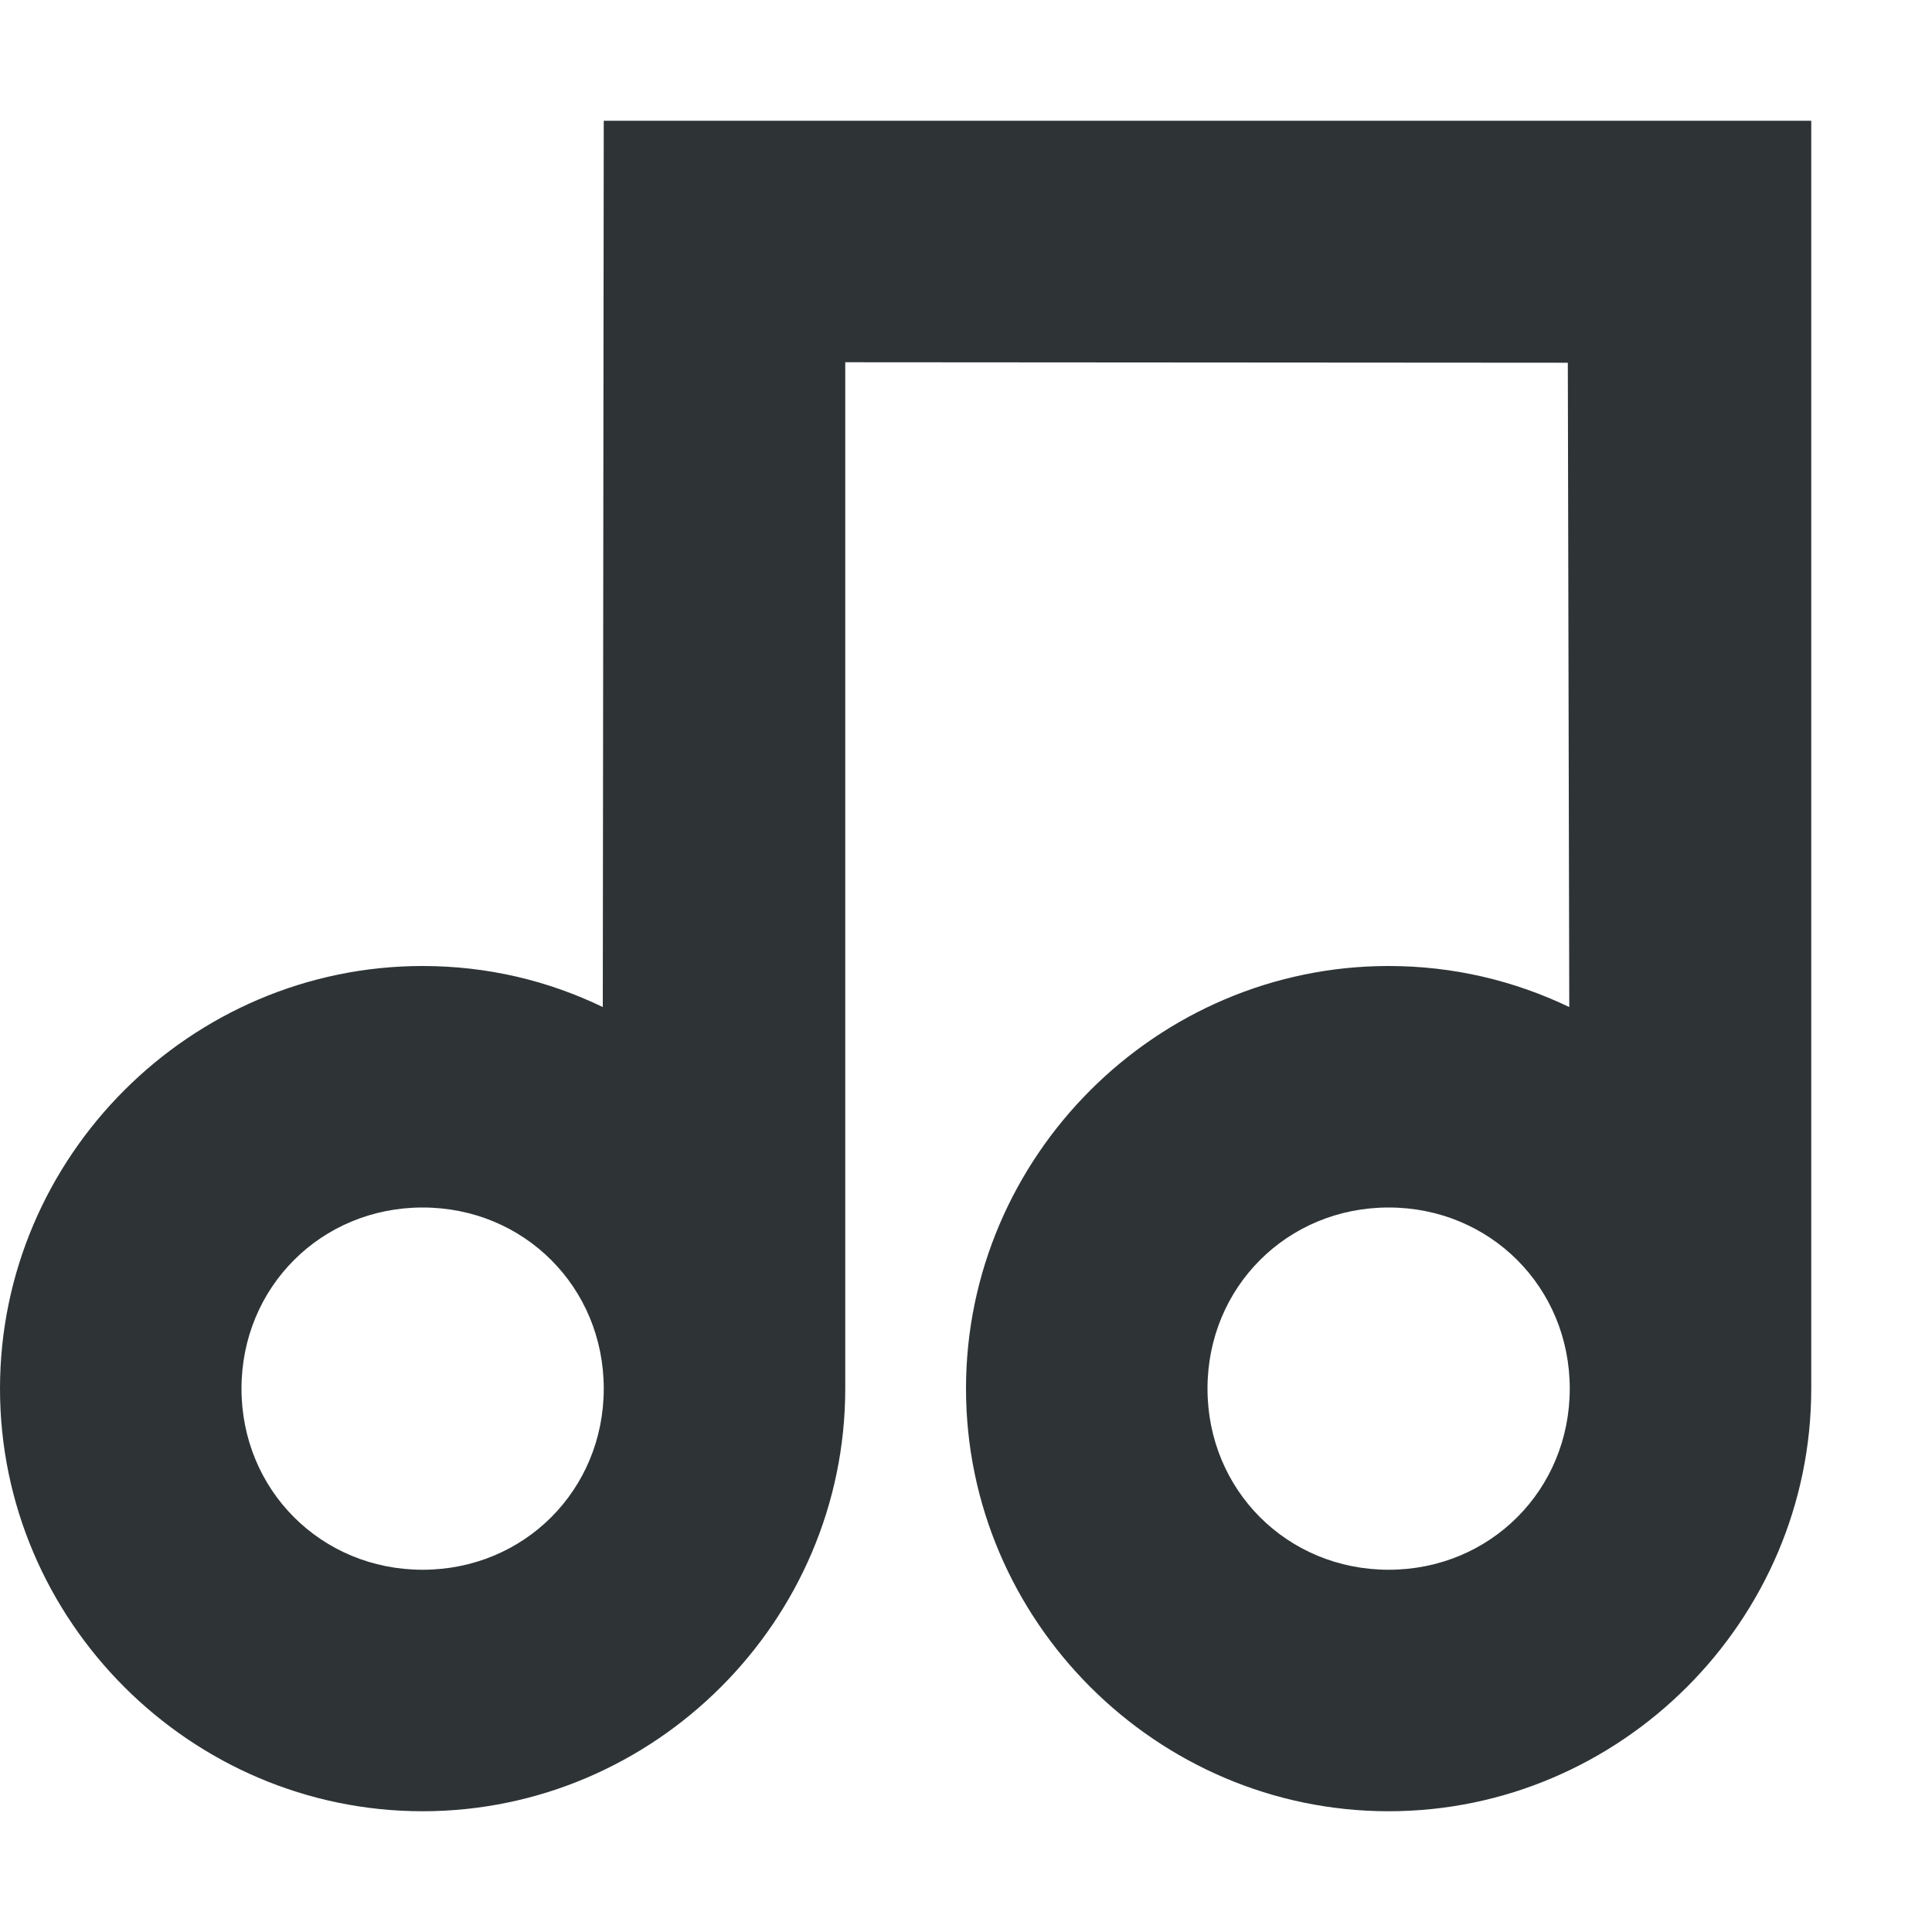
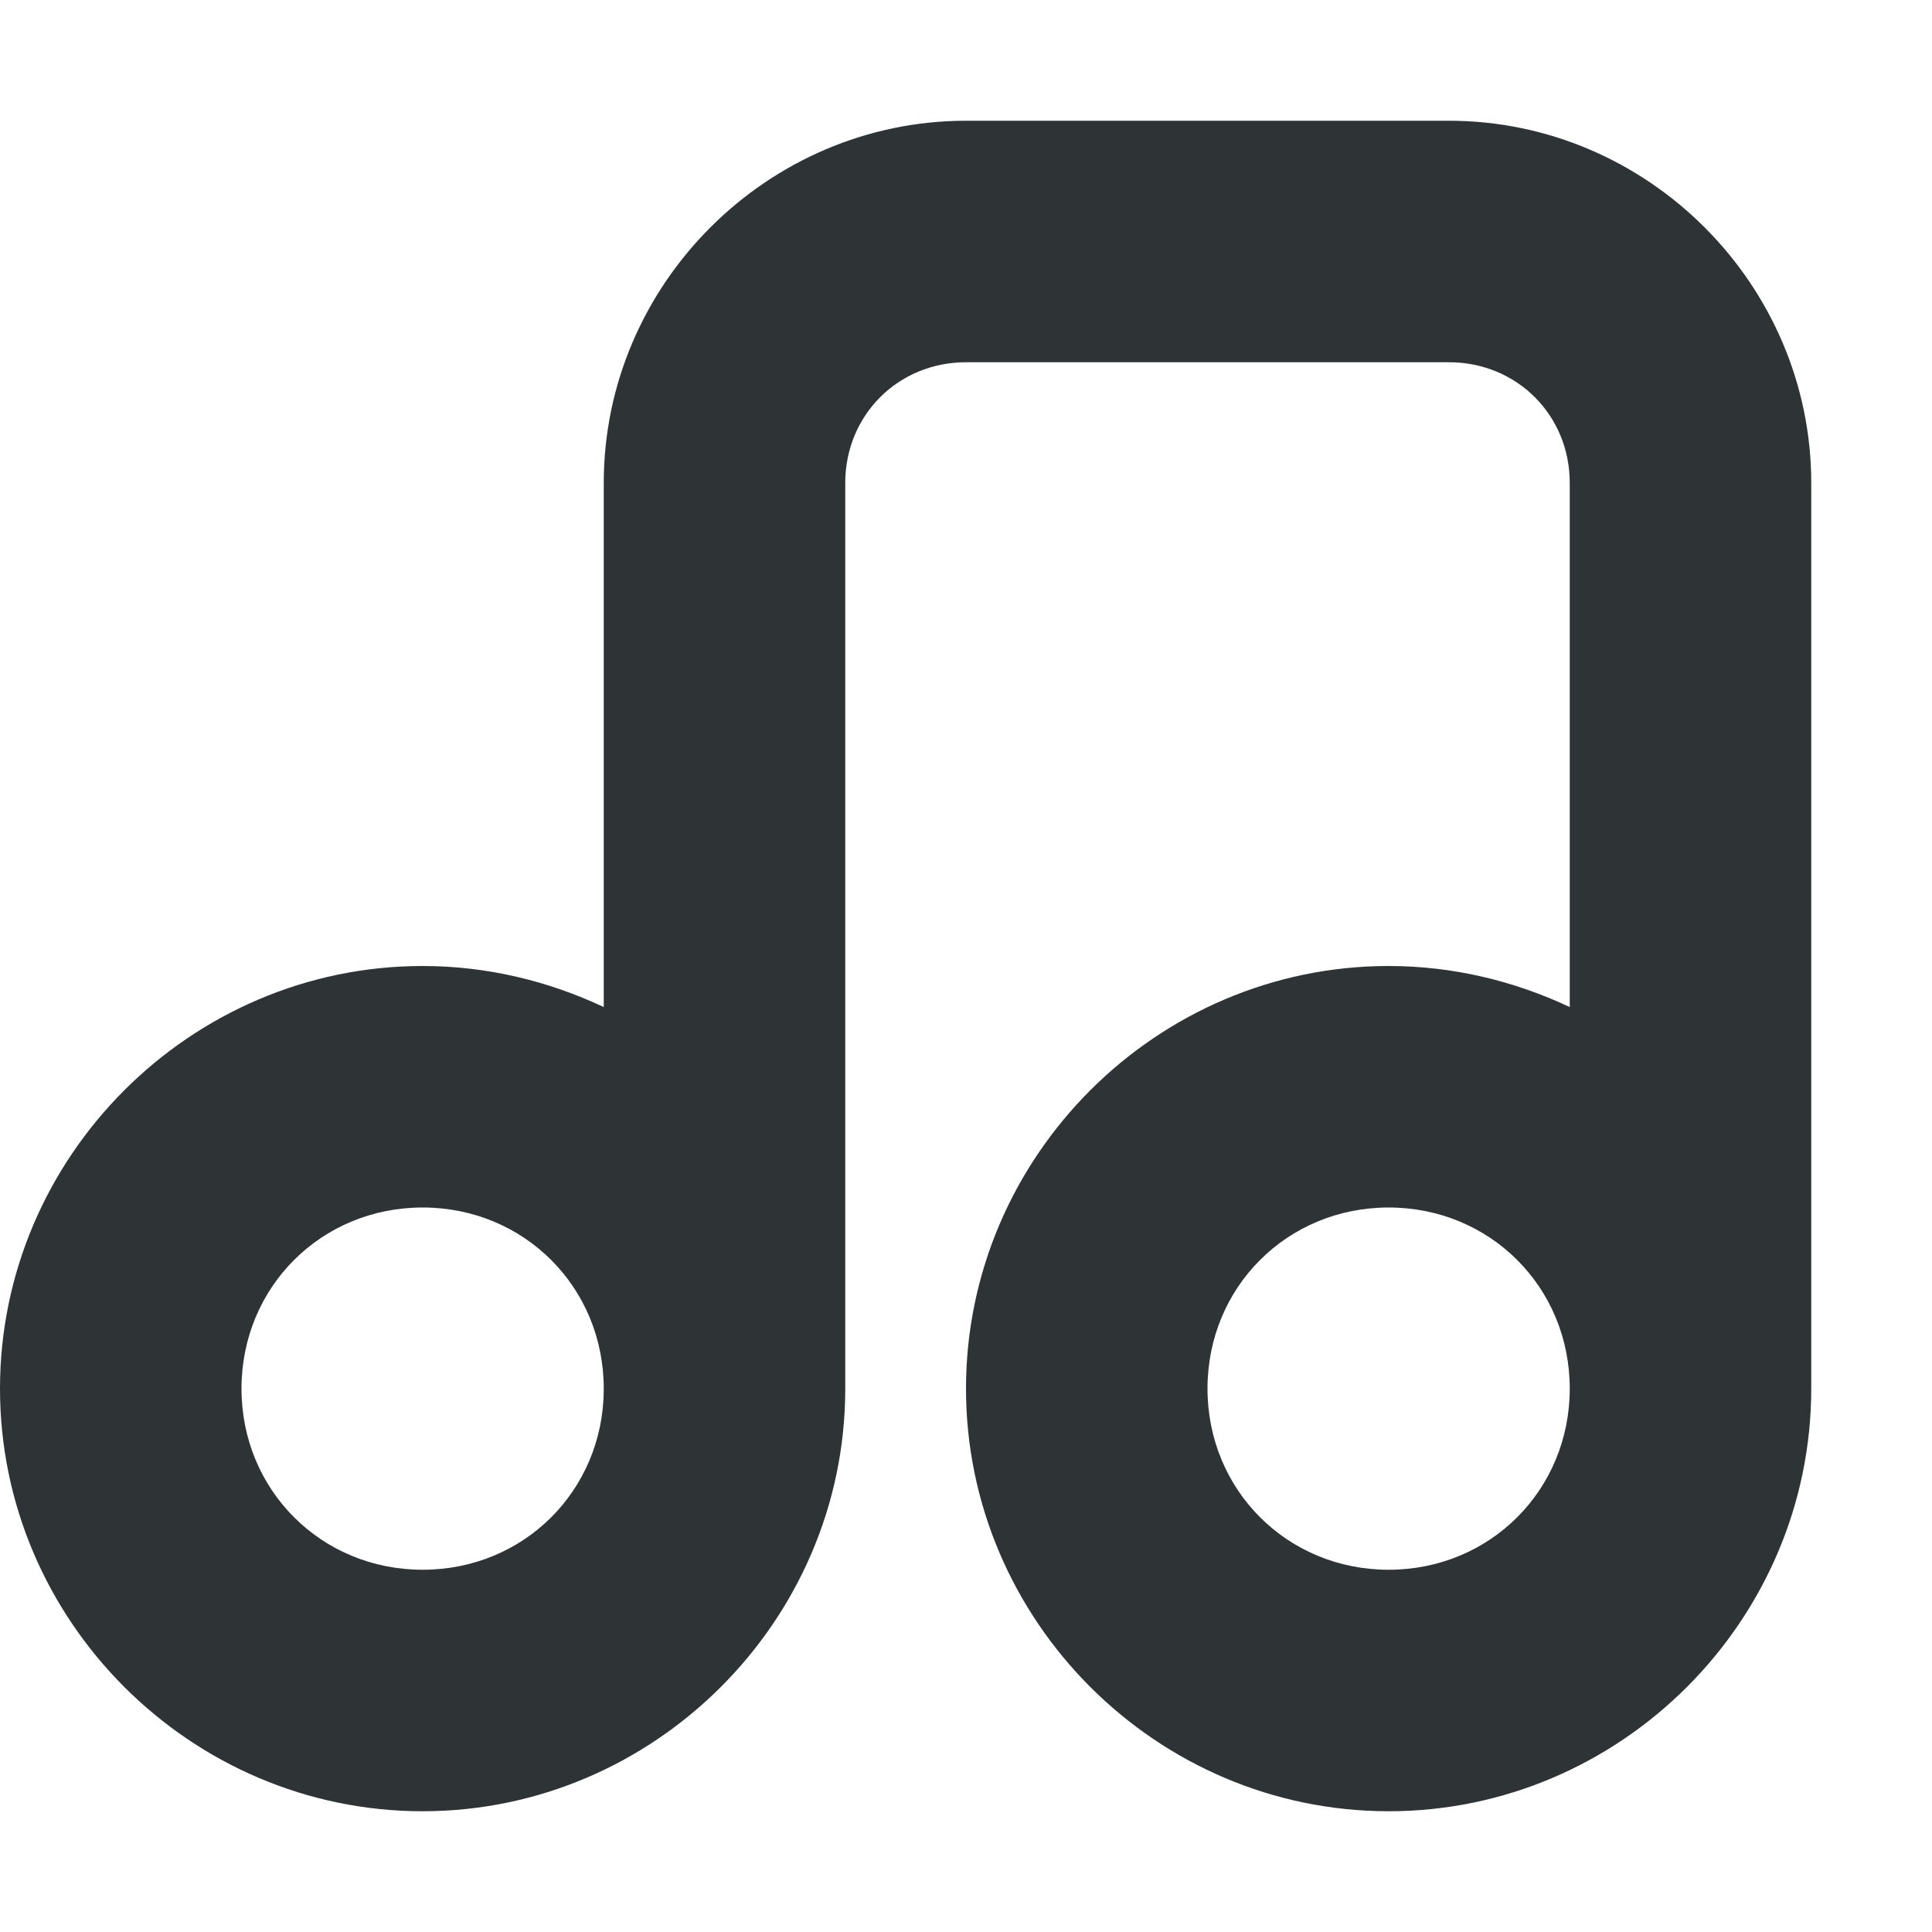
<svg xmlns="http://www.w3.org/2000/svg" height="16px" viewBox="0 0 16 16" width="16px">
-   <path d="m 4.992 8.34 c -0.453 -0.219 -0.957 -0.34 -1.492 -0.34 c -1.922 0 -3.5 1.578 -3.5 3.5 s 1.578 3.5 3.5 3.5 s 3.5 -1.578 3.5 -3.5 v -8.5 l 5.984 0.004 l 0.012 5.336 c -0.457 -0.219 -0.961 -0.34 -1.496 -0.34 c -1.922 0 -3.5 1.578 -3.5 3.5 s 1.578 3.5 3.5 3.5 s 3.5 -1.578 3.5 -3.5 v -10.5 h -10 z m -1.492 1.66 c 0.84 0 1.5 0.66 1.5 1.5 s -0.66 1.5 -1.5 1.5 s -1.5 -0.66 -1.5 -1.5 s 0.66 -1.5 1.5 -1.5 z m 8 0 c 0.84 0 1.5 0.66 1.5 1.5 s -0.66 1.5 -1.5 1.5 s -1.5 -0.66 -1.5 -1.5 s 0.66 -1.5 1.5 -1.5 z m 0 0" fill="#2e3436" />
+   <path d="m 8 1 c -1.645 0 -3 1.355 -3 3 v 4.34 c -0.457 -0.215 -0.965 -0.34 -1.5 -0.34 c -1.922 0 -3.5 1.578 -3.5 3.5 s 1.578 3.5 3.5 3.5 c 1.914 0 3.492 -1.57 3.5 -3.484 c 0 -0.004 0 -0.012 0 -0.016 v -7.5 c 0 -0.562 0.438 -1 1 -1 h 4 c 0.562 0 1 0.438 1 1 v 4.34 c -0.457 -0.215 -0.965 -0.34 -1.5 -0.34 c -1.922 0 -3.5 1.578 -3.5 3.5 s 1.578 3.5 3.5 3.5 s 3.5 -1.578 3.5 -3.5 v -7.5 c 0 -1.645 -1.355 -3 -3 -3 z m -4.5 9 c 0.84 0 1.5 0.66 1.5 1.5 v 0.016 c -0.008 0.832 -0.664 1.484 -1.5 1.484 c -0.84 0 -1.5 -0.66 -1.5 -1.5 s 0.66 -1.5 1.5 -1.5 z m 8 0 c 0.84 0 1.5 0.66 1.5 1.5 s -0.66 1.5 -1.5 1.5 s -1.5 -0.66 -1.5 -1.5 s 0.66 -1.5 1.5 -1.5 z m 0 0" fill="#2e3436" />
</svg>
